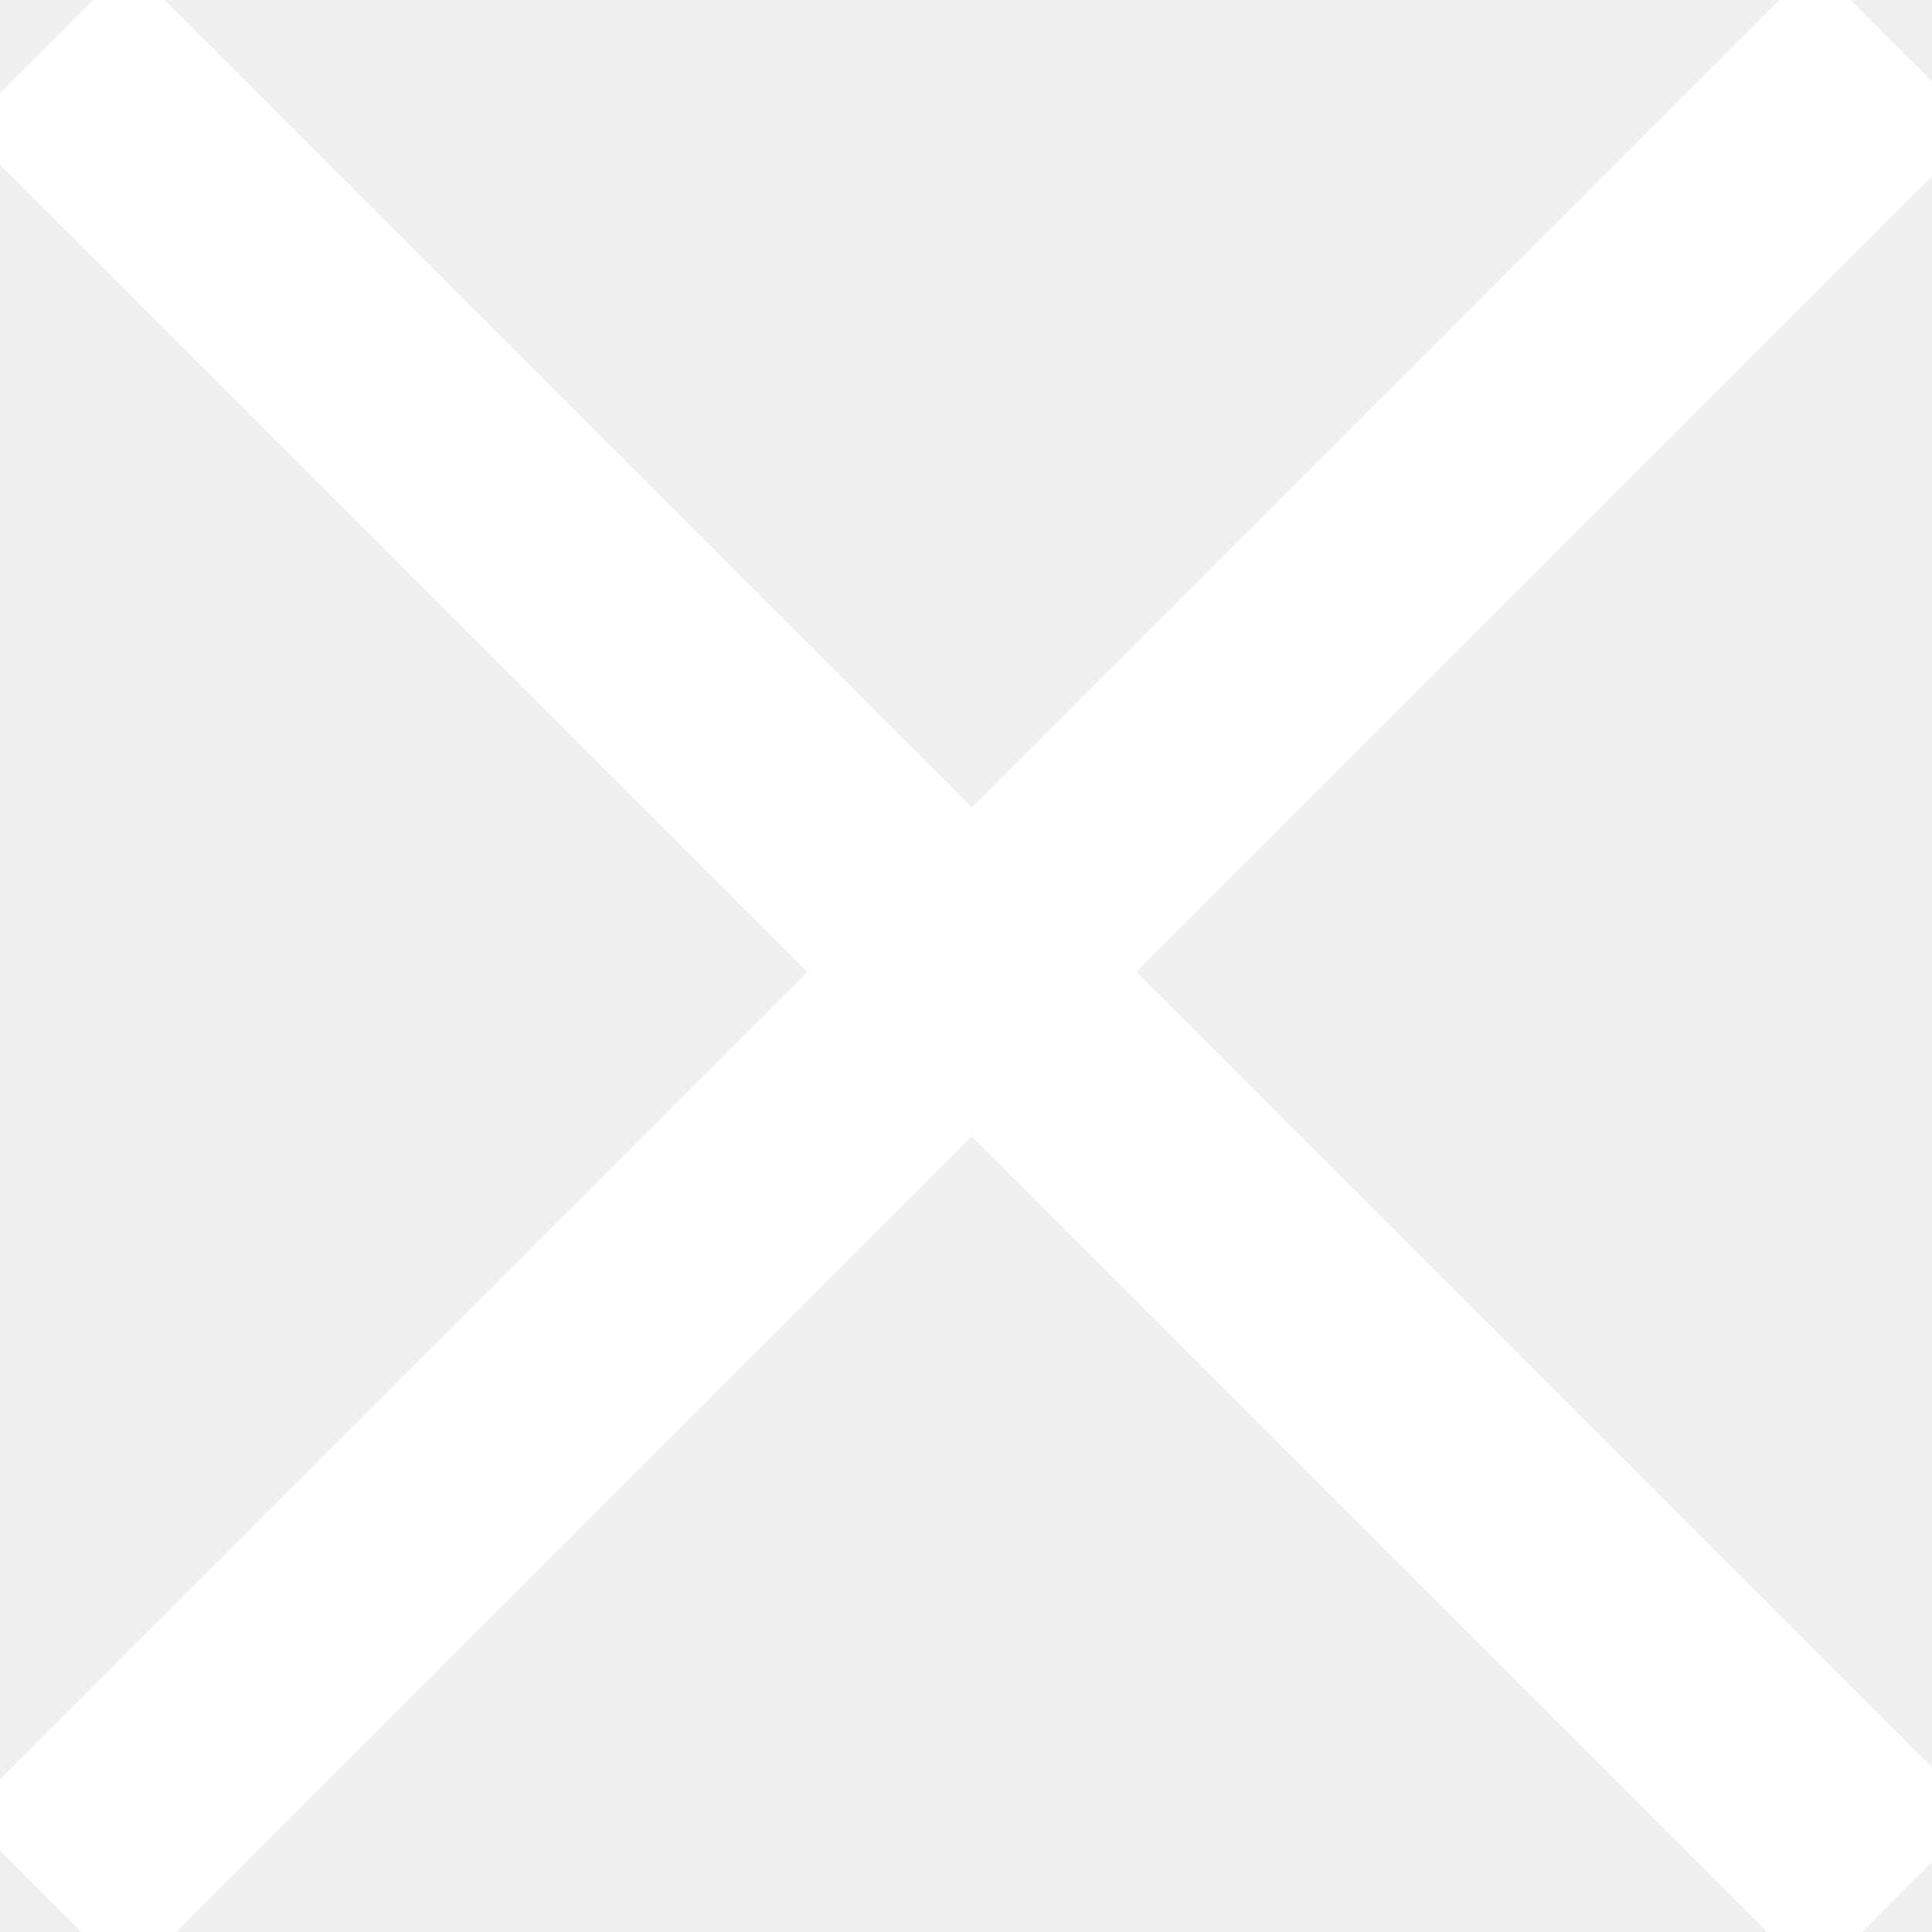
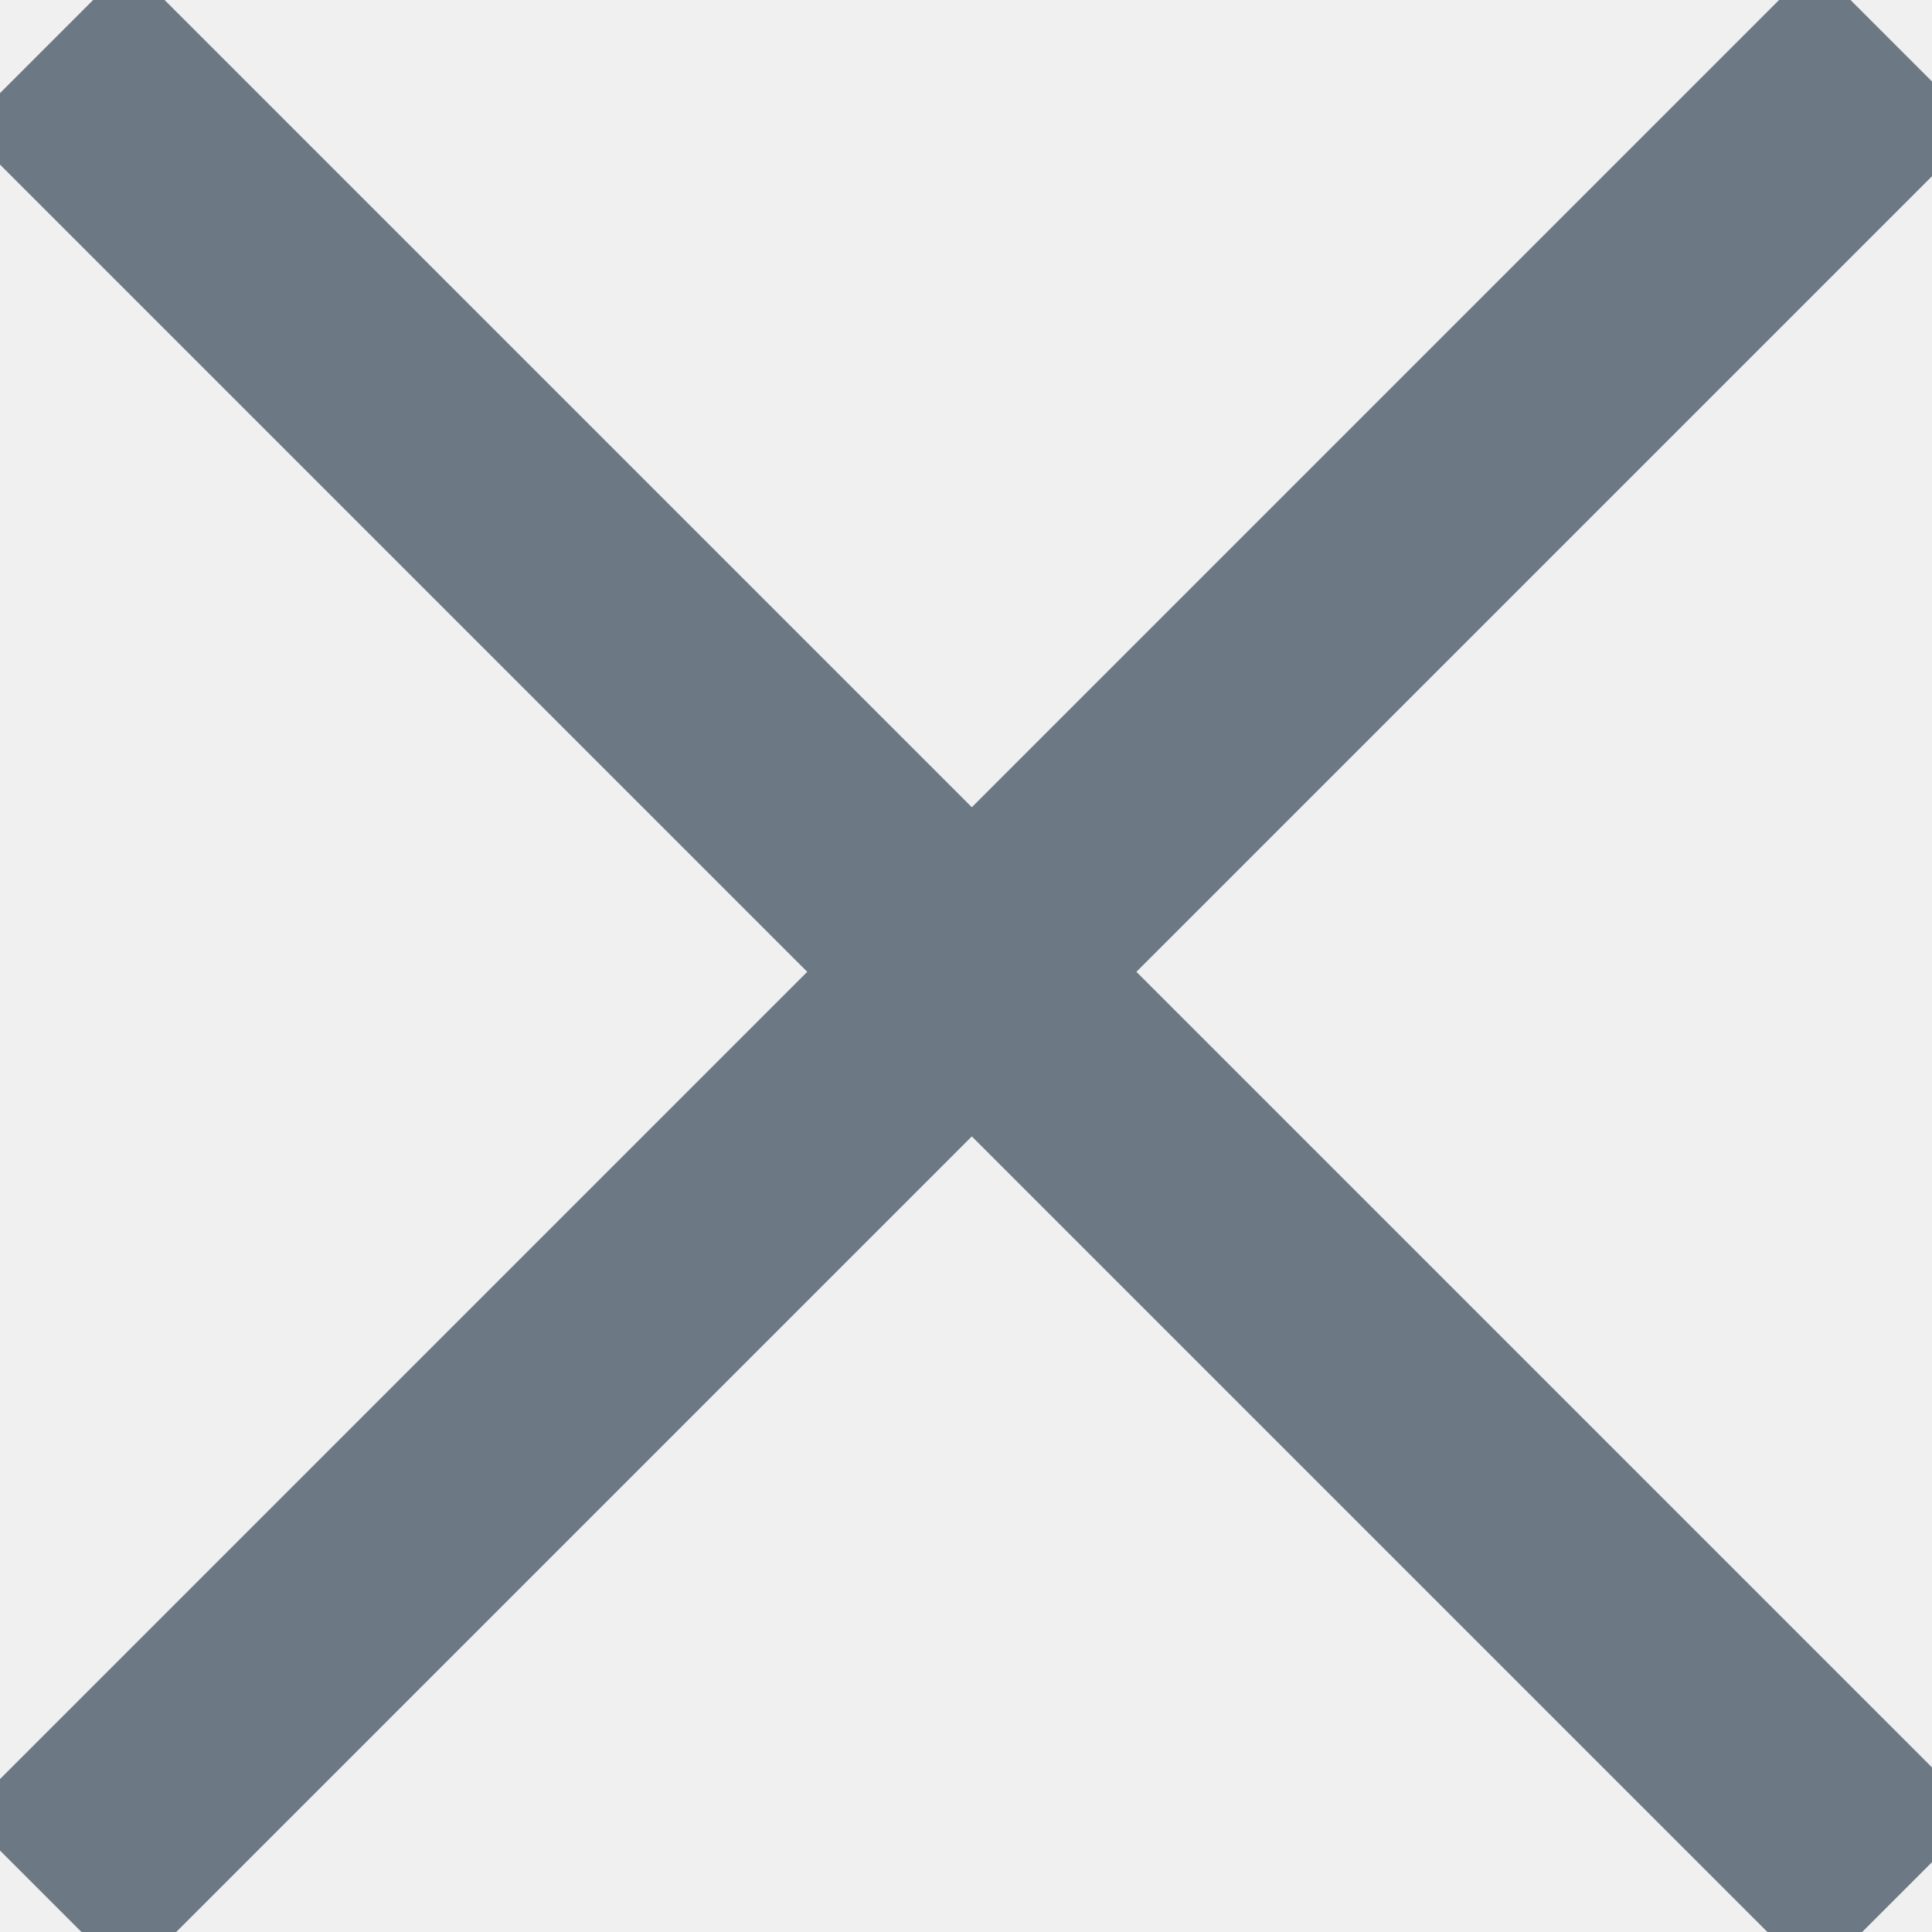
<svg xmlns="http://www.w3.org/2000/svg" version="1.1" id="Layer_1" x="0px" y="0px" viewBox="0 0 16.6 16.6" style="enable-background:new 0 0 16.6 16.6;" xml:space="preserve">
  <style type="text/css">
- 	.st0{fill:none;stroke:#ffffff;stroke-miterlimit:10;     stroke-width: 2px;}
+ 	.st0{fill:none;stroke:#6C7985;stroke-miterlimit:10;     stroke-width: 2px;}
</style>
  <g>
    <line class="st0" x1="0.4" y1="0.4" x2="16.3" y2="16.3" />
    <line class="st0" x1="16.3" y1="0.4" x2="0.4" y2="16.3" />
  </g>
</svg>
